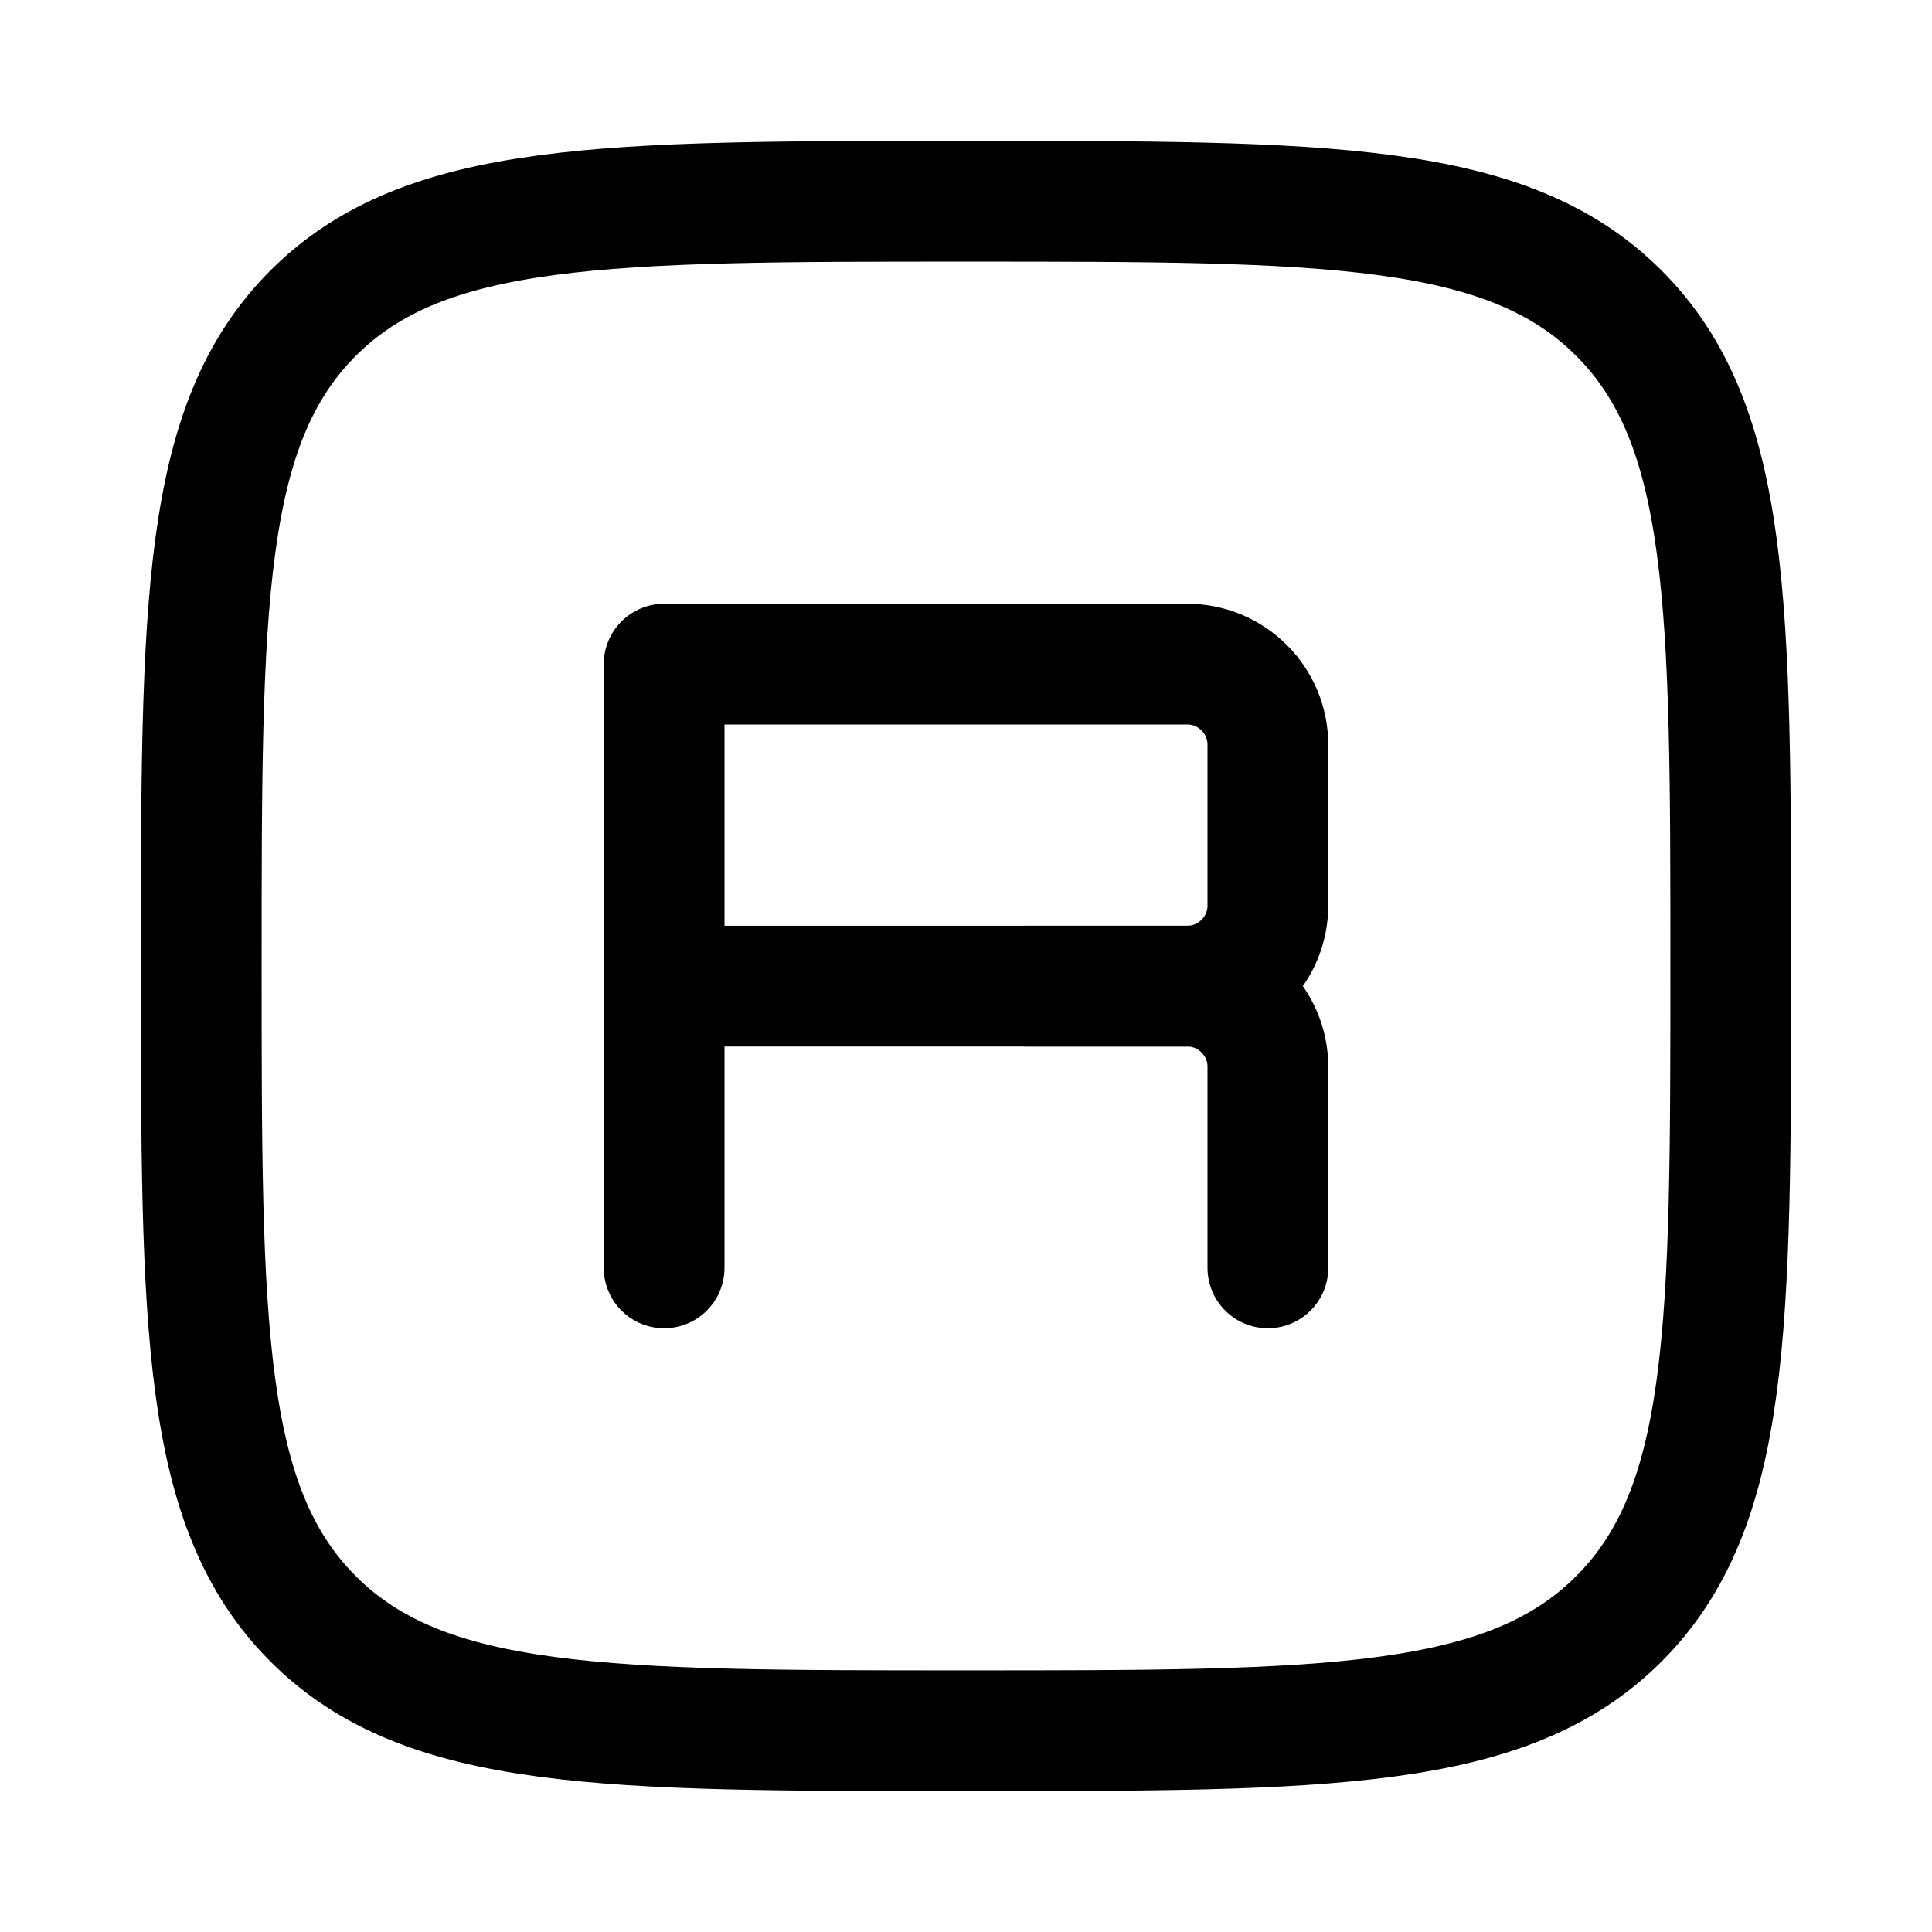
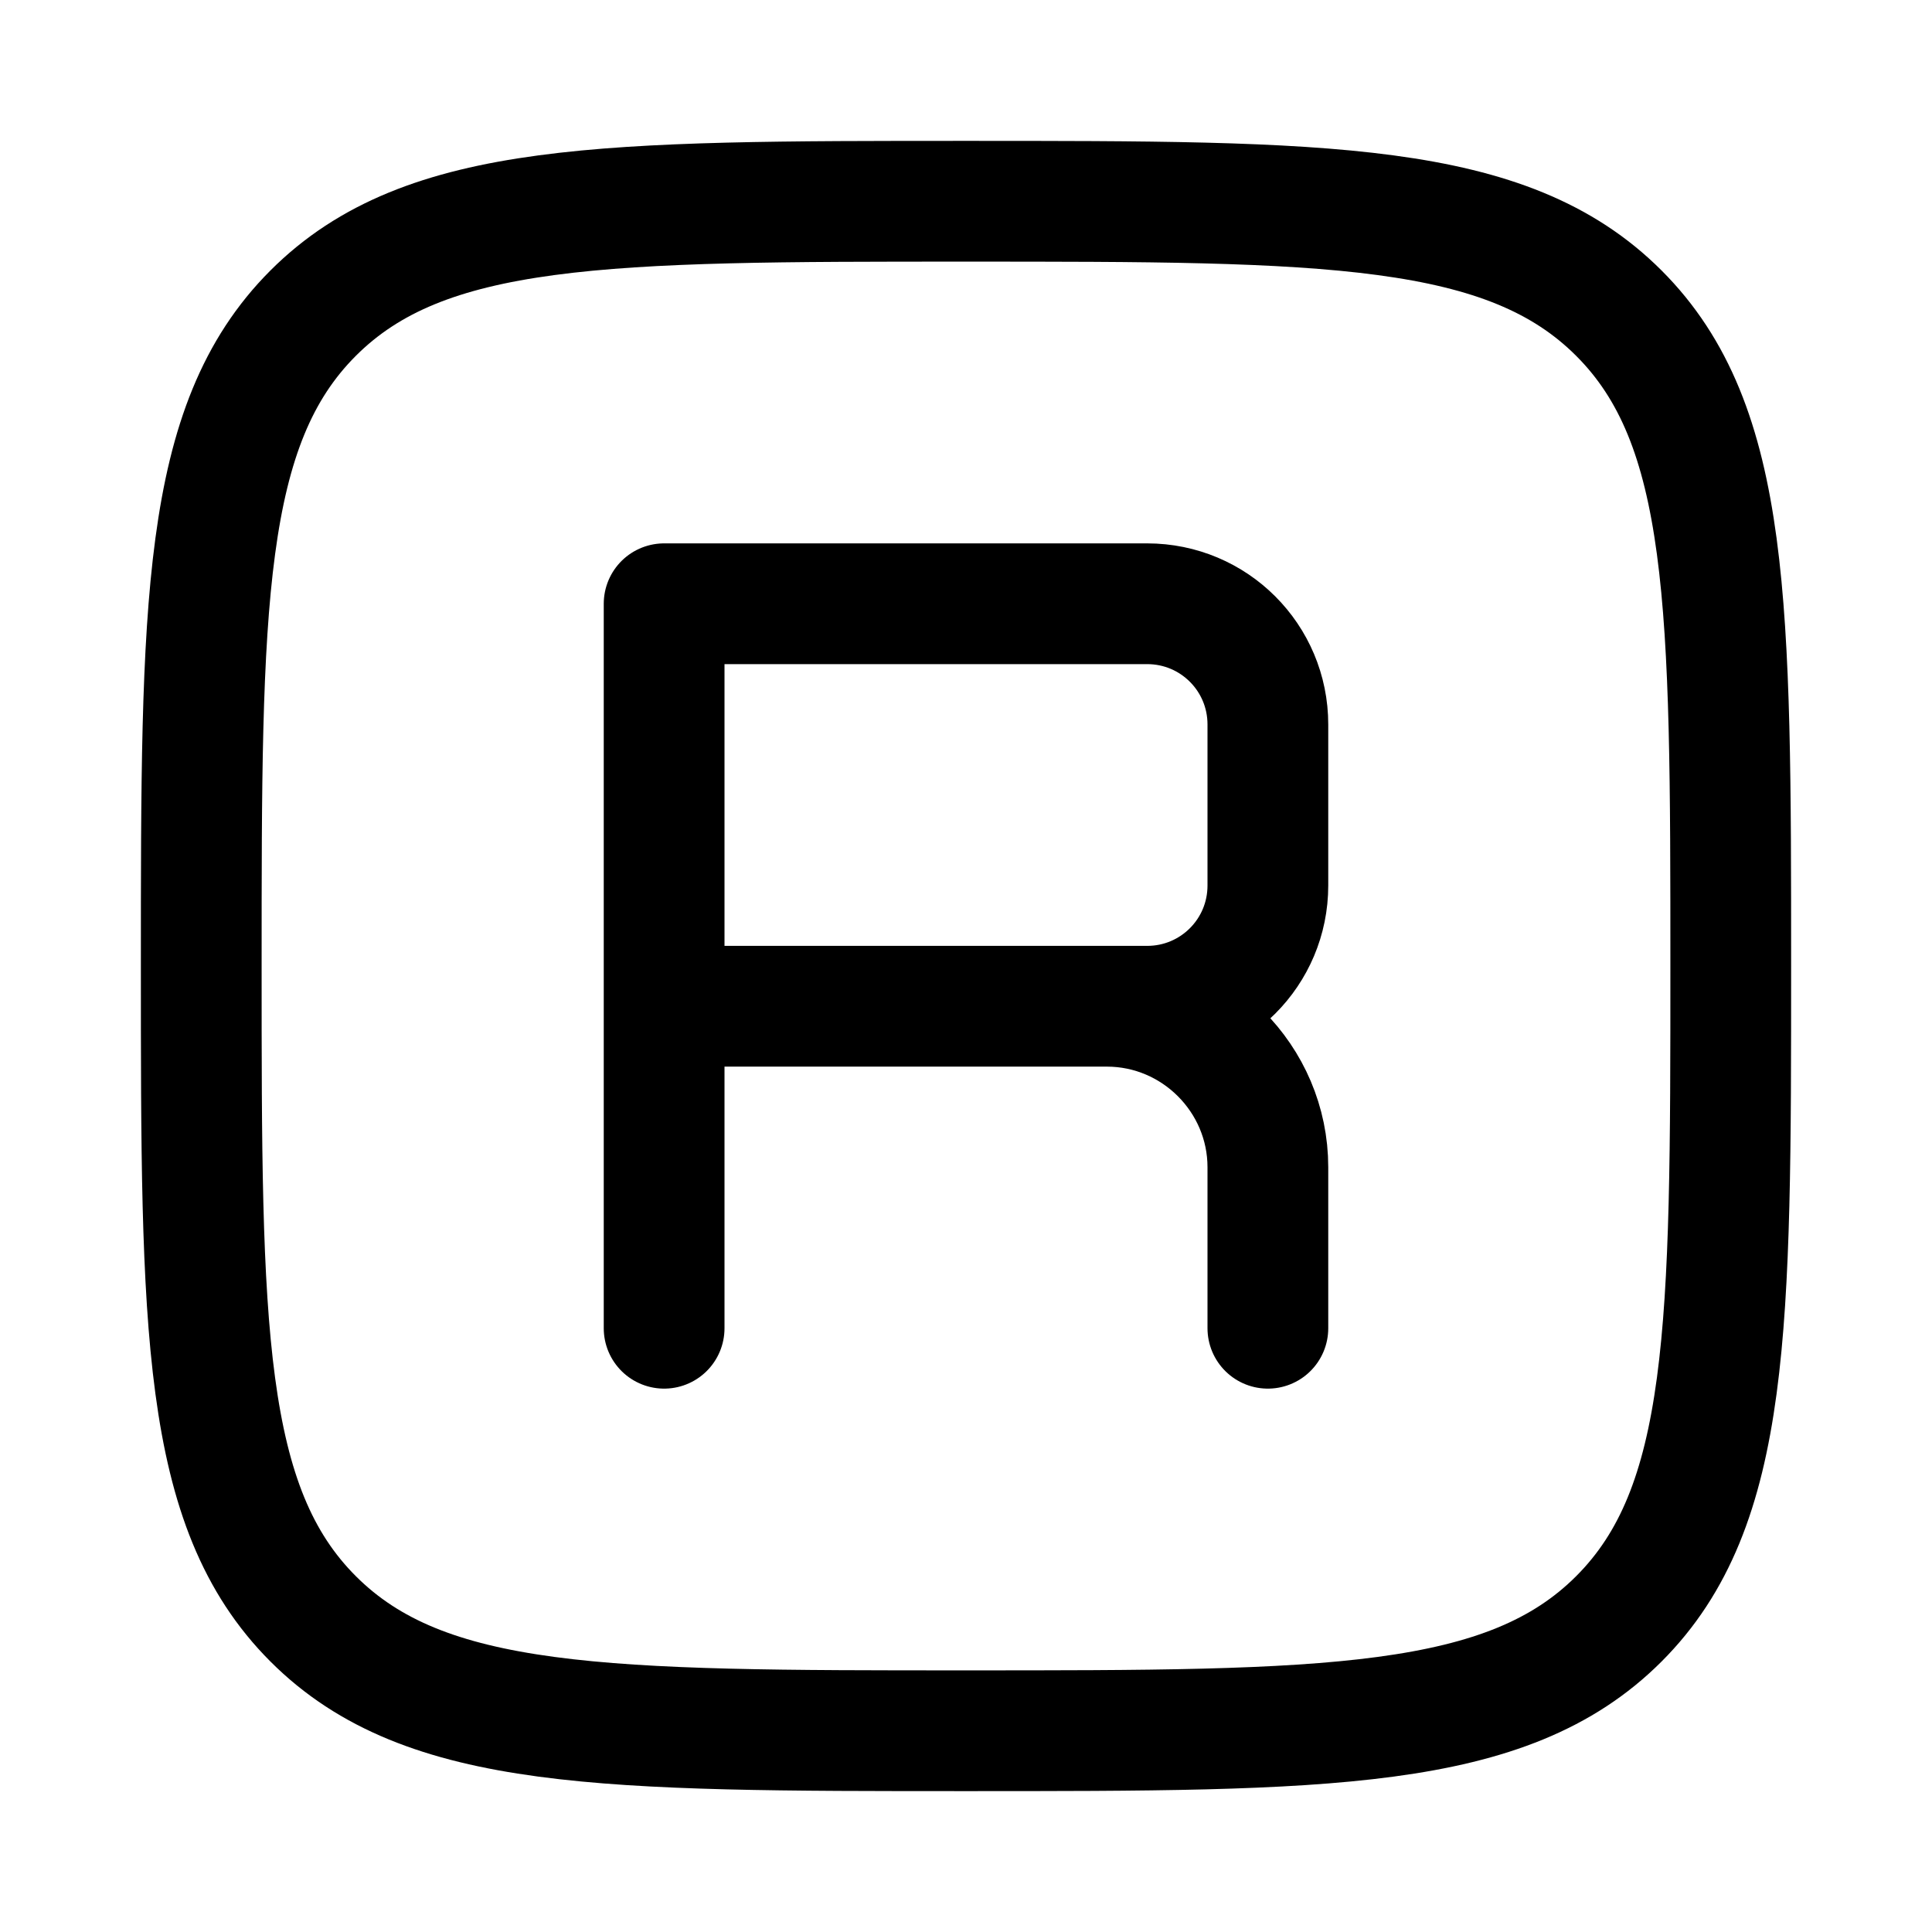
<svg xmlns="http://www.w3.org/2000/svg" viewBox="0 0 24 24" width="24" height="24" fill="none">
  <path d="M2.5 12C2.5 7.52 2.5 5.28 3.89 3.89 5.28 2.5 7.52 2.5 12 2.5 16.48 2.5 18.72 2.5 20.11 3.89 21.5 5.28 21.5 7.52 21.5 12 21.5 16.48 21.5 18.72 20.11 20.11 18.72 21.5 16.48 21.5 12 21.5 7.52 21.5 5.28 21.5 3.89 20.11 2.5 18.72 2.5 16.48 2.5 12Z" stroke="currentColor" stroke-width="1.5" stroke-linecap="round" stroke-linejoin="round" />
-   <path d="M8.25 15.75V8.25H14.75C15.3 8.25 15.75 8.7 15.75 9.25V11.25C15.75 11.8 15.3 12.25 14.75 12.25H8.25" stroke="currentColor" stroke-width="1.5" stroke-linecap="round" stroke-linejoin="round" />
-   <path d="M12.75 12.25H14.75C15.3 12.25 15.75 12.7 15.75 13.25V15.75" stroke="currentColor" stroke-width="1.5" stroke-linecap="round" stroke-linejoin="round" />
+   <path d="M8.25 16.5V7.5H14.25C15.08 7.5 15.75 8.17 15.75 9V11C15.75 11.83 15.08 12.5 14.25 12.5H8.25M13.75 12.5C14.85 12.5 15.75 13.4 15.75 14.5V16.5" stroke="currentColor" stroke-width="1.5" stroke-linecap="round" stroke-linejoin="round" />
</svg>
